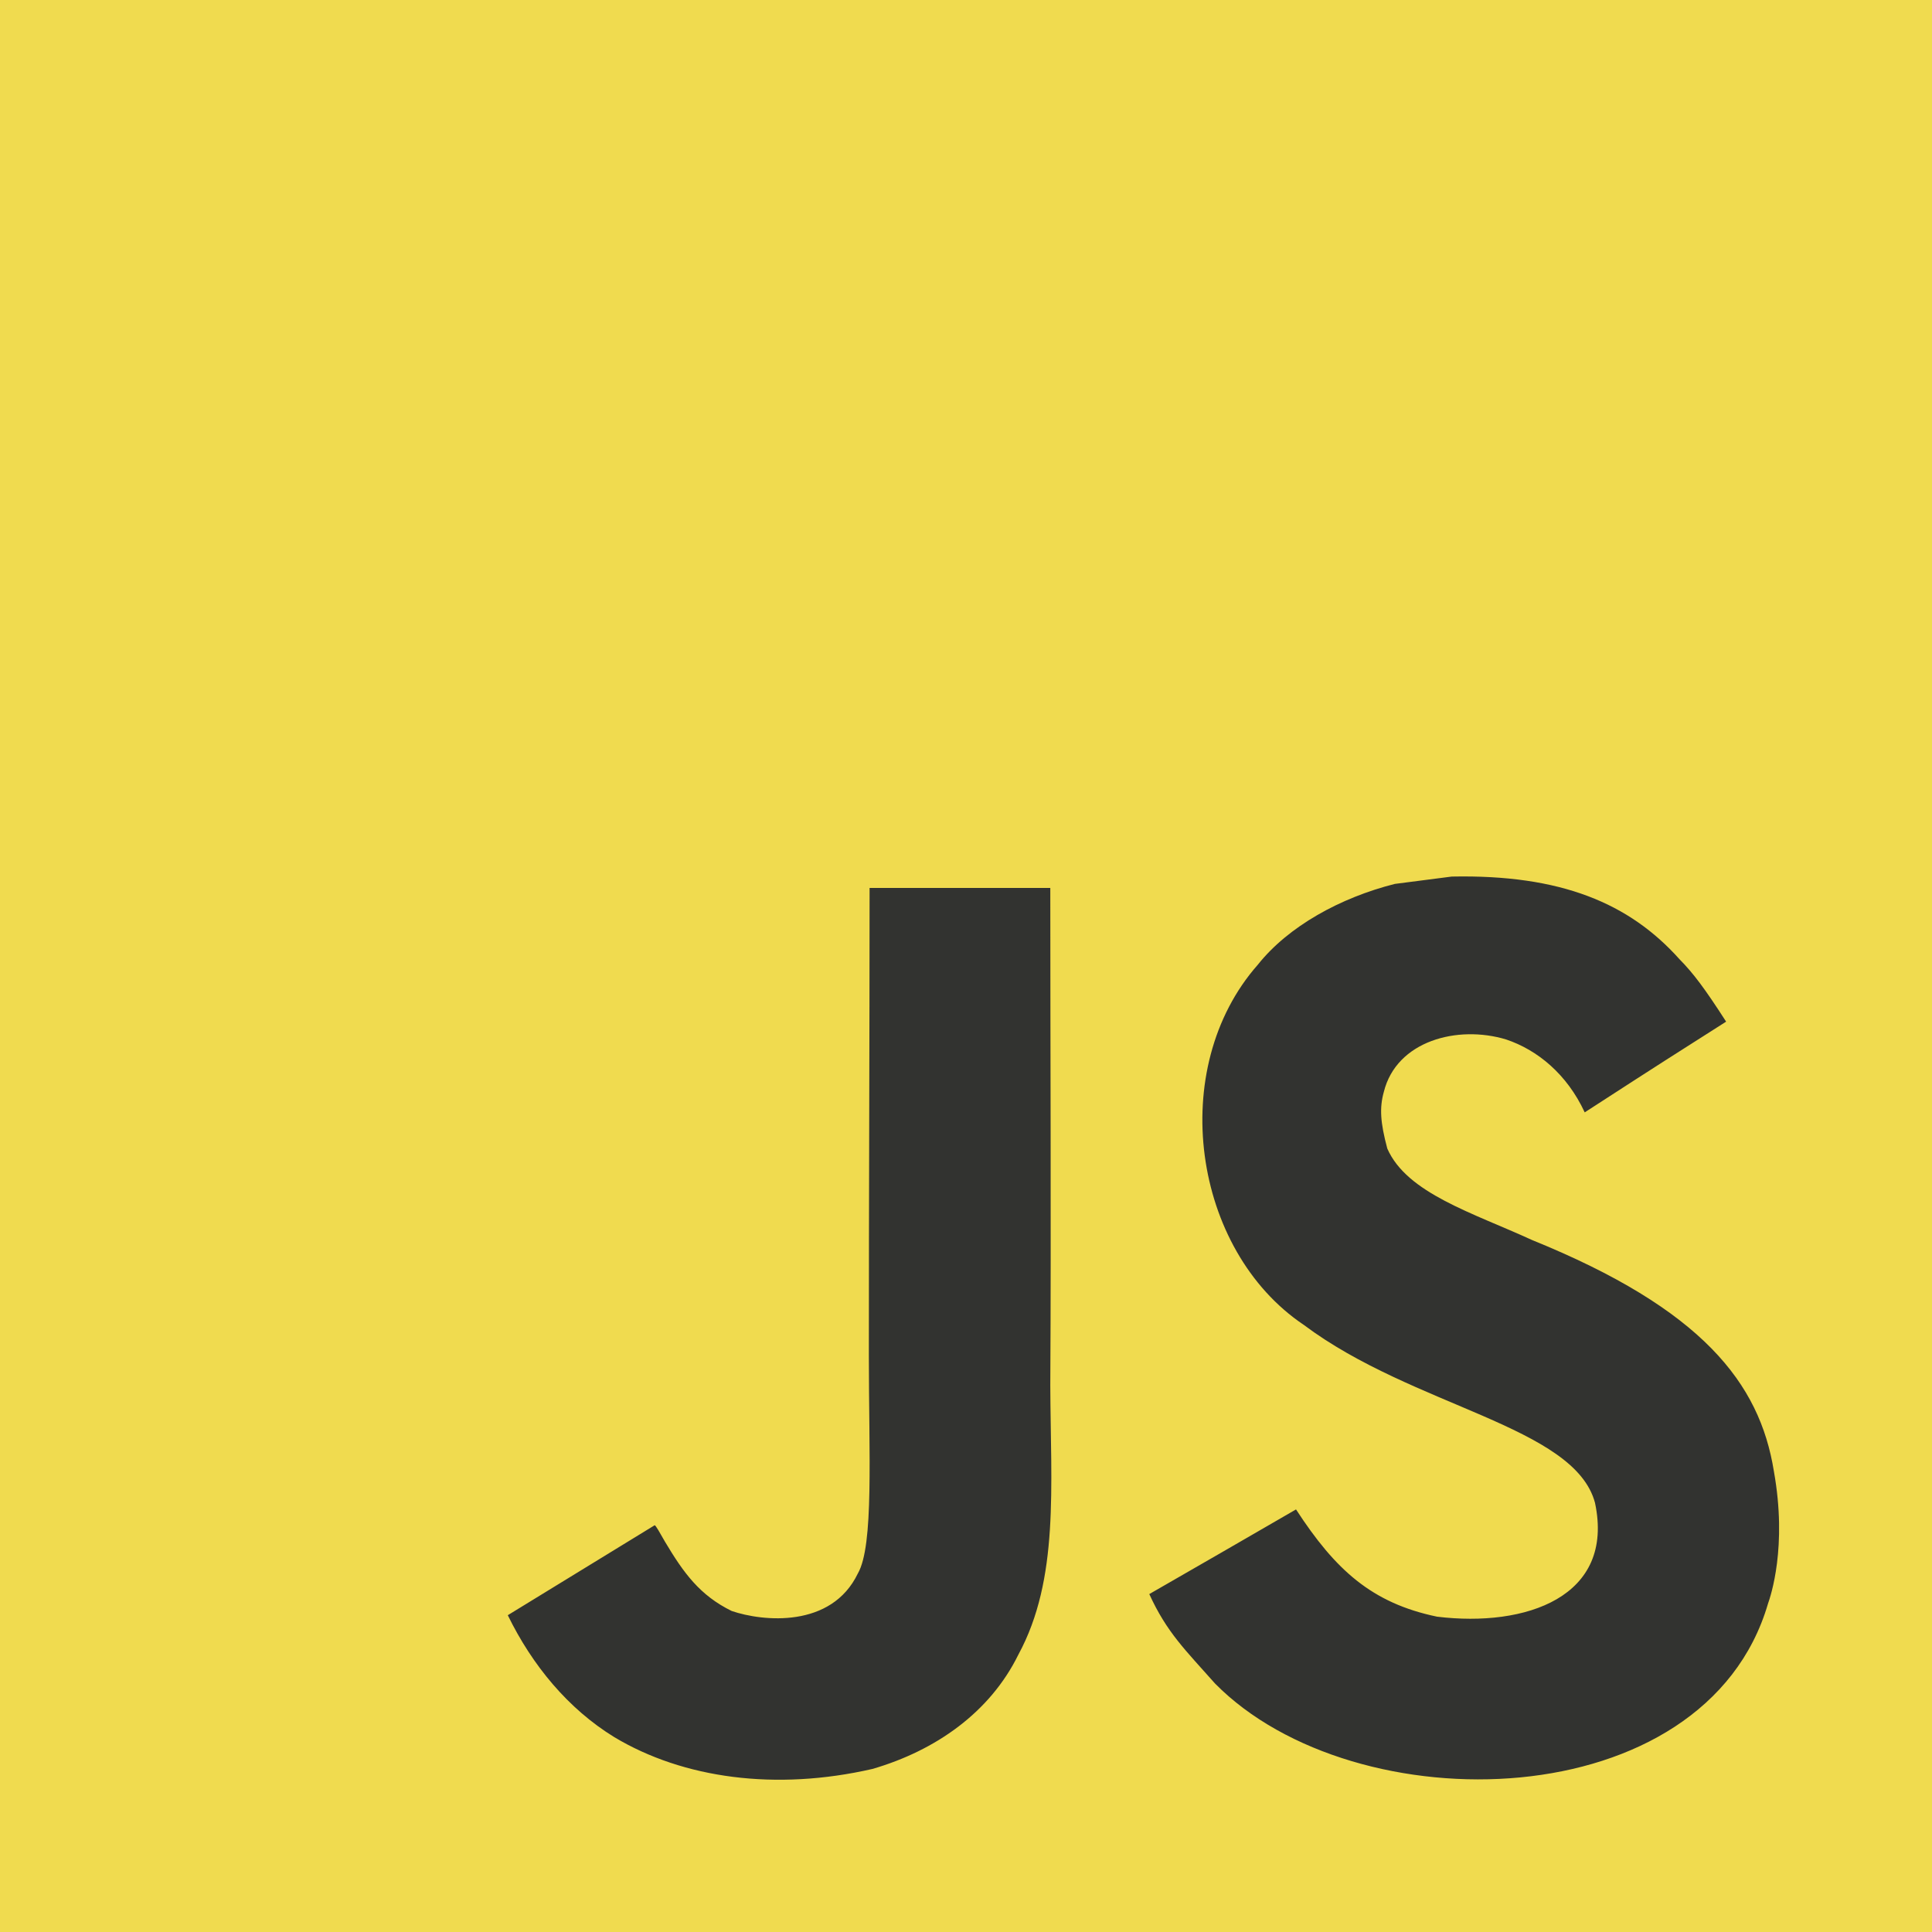
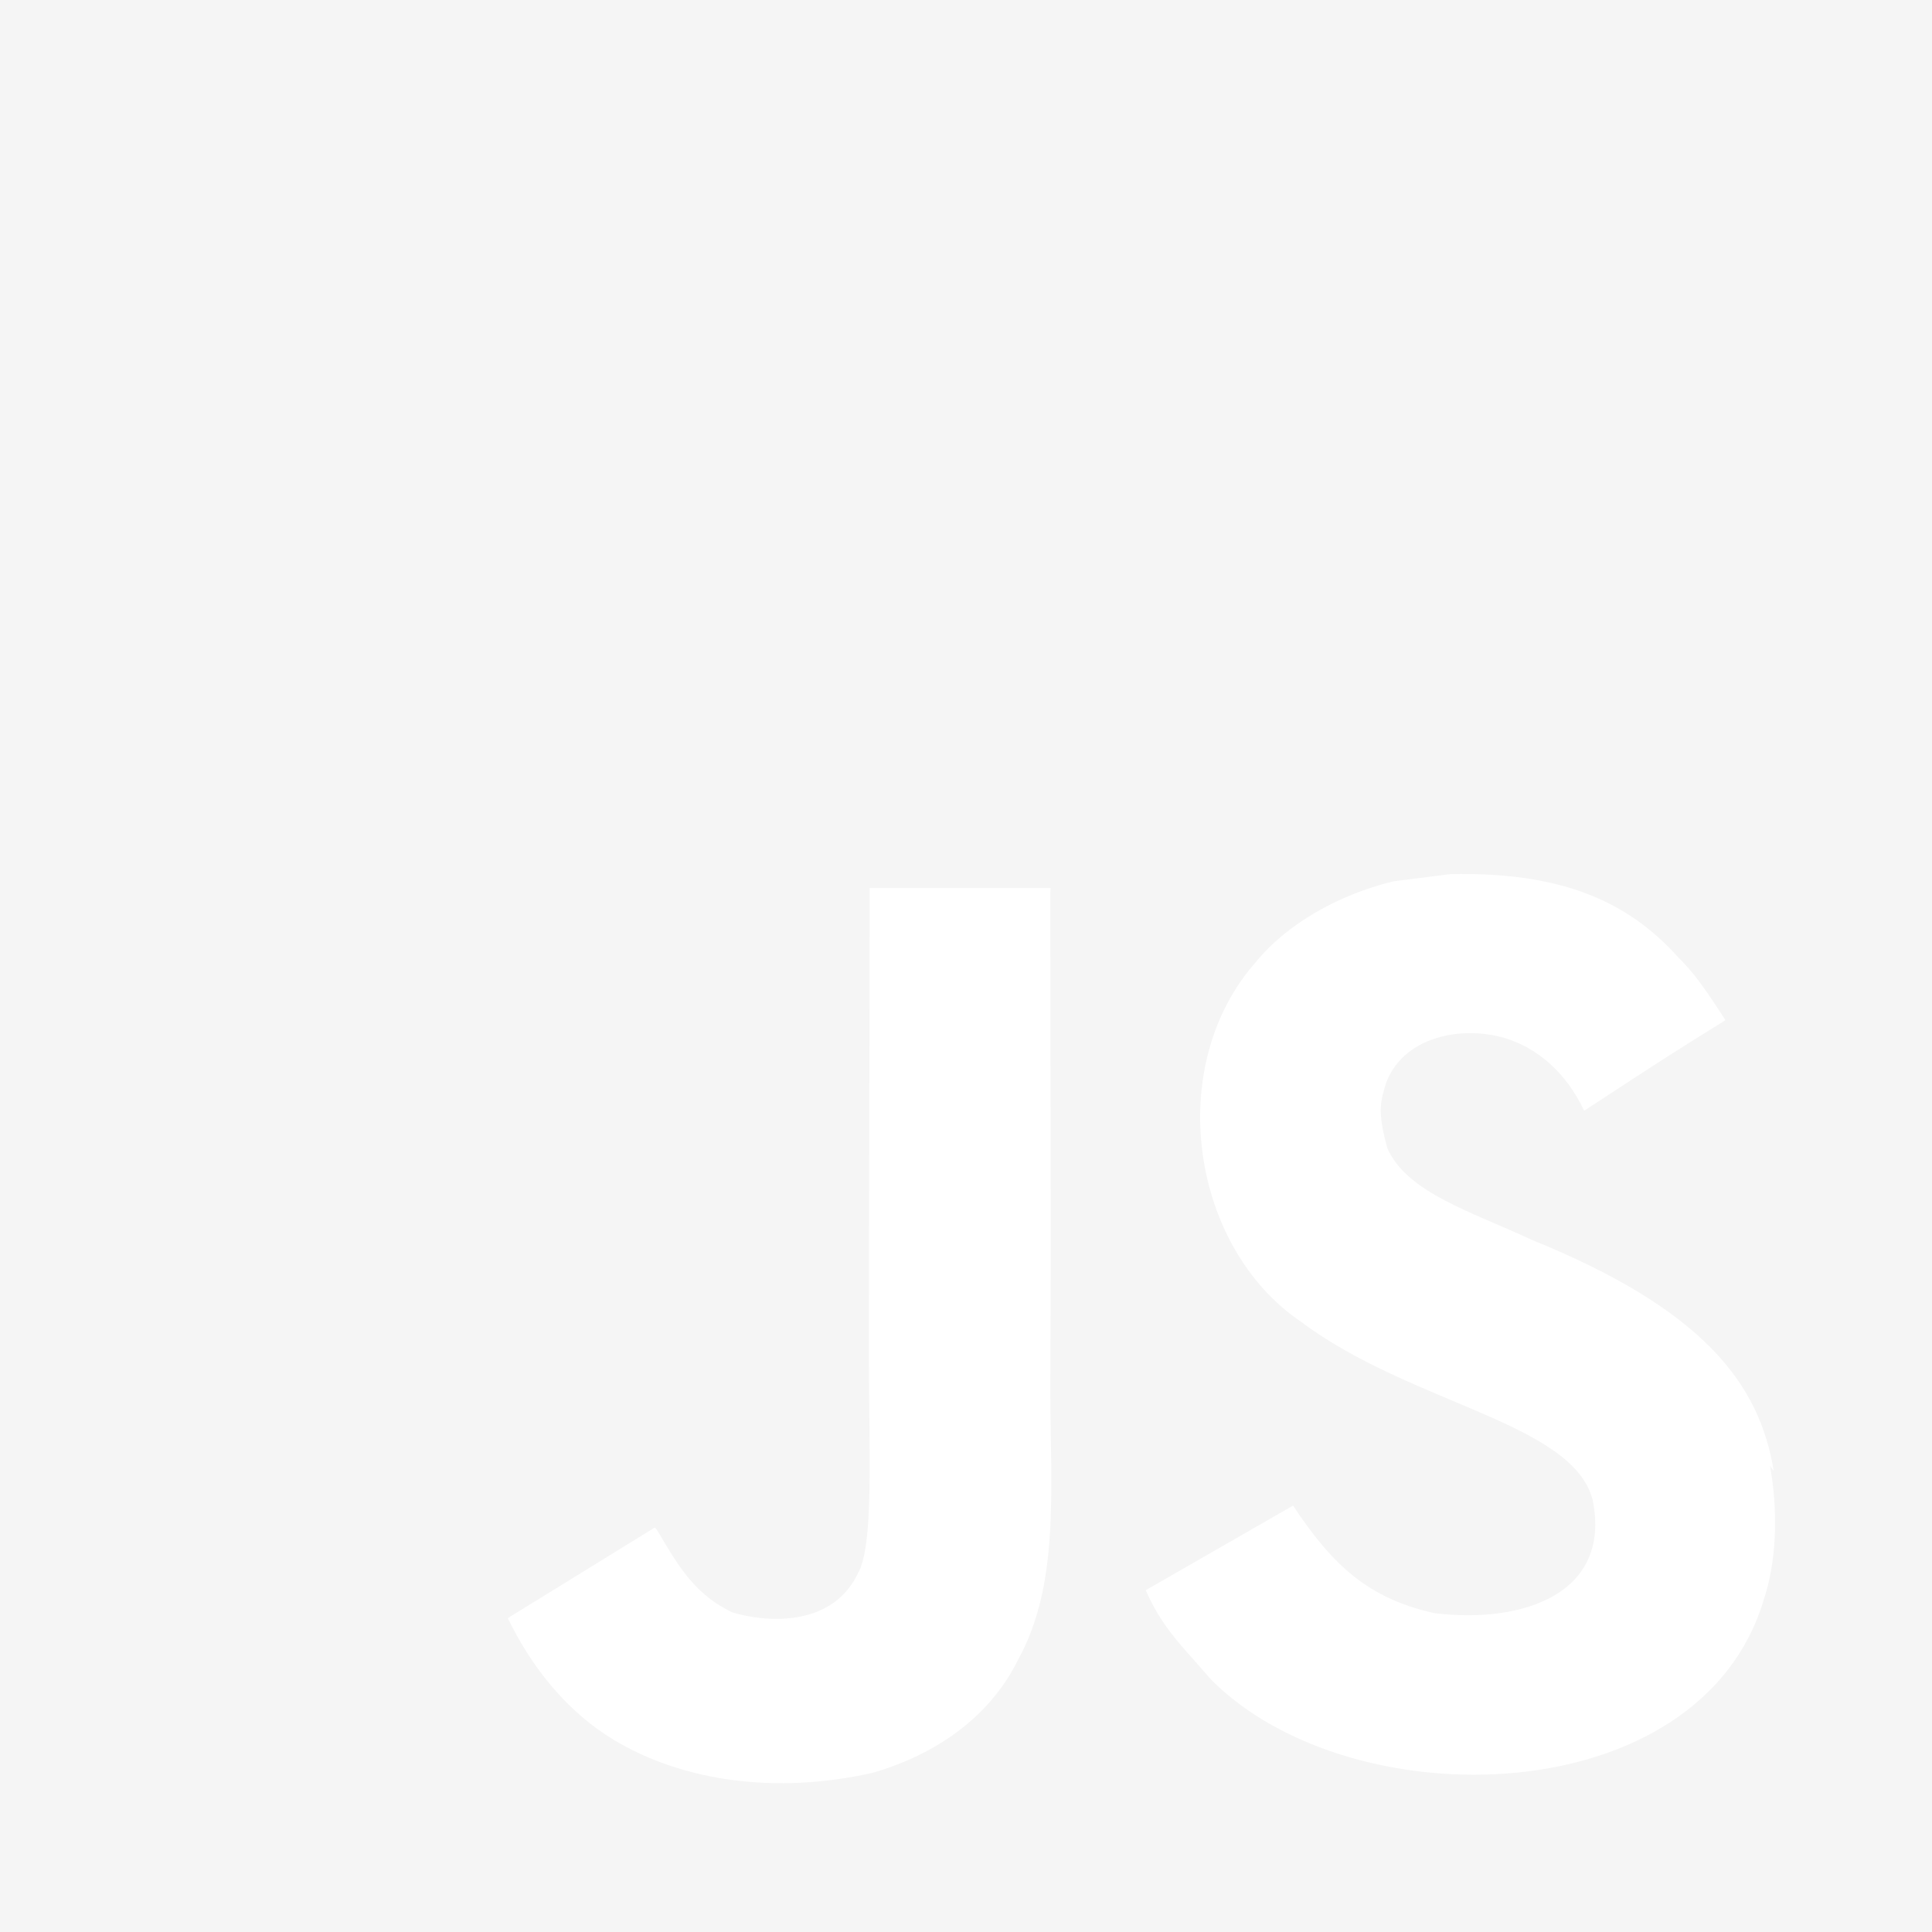
- <svg xmlns="http://www.w3.org/2000/svg" viewBox="0 0 1052 1052">
-   <path fill="#f0db4f" d="M0 0h1052v1052H0z" />
-   <path fill="#323330" d="M965.9 801.1c-7.7-48-39-88.3-131.7-125.9-32.2-14.8-68.1-25.399-78.8-49.8-3.8-14.2-4.3-22.2-1.9-30.8 6.9-27.9 40.2-36.6 66.6-28.6 17 5.7 33.1 18.801 42.8 39.7 45.4-29.399 45.3-29.2 77-49.399-11.6-18-17.8-26.301-25.4-34-27.3-30.5-64.5-46.2-124-45-10.3 1.3-20.699 2.699-31 4-29.699 7.5-58 23.1-74.6 44-49.8 56.5-35.6 155.399 25 196.1 59.7 44.8 147.4 55 158.6 96.9 10.9 51.3-37.699 67.899-86 62-35.6-7.4-55.399-25.5-76.8-58.4-39.399 22.8-39.399 22.8-79.899 46.1 9.6 21 19.699 30.5 35.8 48.7 76.2 77.3 266.899 73.5 301.1-43.5 1.399-4.001 10.6-30.801 3.199-72.101m-394-317.6h-98.4c0 85-.399 169.4-.399 254.4 0 54.1 2.8 103.7-6 118.9-14.4 29.899-51.7 26.2-68.7 20.399-17.3-8.5-26.1-20.6-36.3-37.699-2.8-4.9-4.9-8.7-5.601-9-26.699 16.3-53.3 32.699-80 49 13.301 27.3 32.9 51 58 66.399 37.5 22.5 87.9 29.4 140.601 17.3 34.3-10 63.899-30.699 79.399-62.199 22.4-41.3 17.6-91.3 17.4-146.6.5-90.2 0-180.4 0-270.9" />
+ <svg xmlns="http://www.w3.org/2000/svg" role="img" viewBox="0 0 24 24">
+   <path fill-rule="evenodd" clip-rule="evenodd" fill="#f5f5f5" d="M0 0h24v24H0V0zm22.034 18.276c-.175-1.095-.888-2.015-3.003-2.873-.736-.345-1.554-.585-1.797-1.14-.091-.33-.105-.51-.046-.705.15-.646.915-.84 1.515-.66.39.12.75.42.976.9 1.034-.676 1.034-.676 1.755-1.125-.27-.42-.404-.601-.586-.78-.63-.705-1.469-1.065-2.834-1.034l-.705.089c-.676.165-1.32.525-1.71 1.005-1.14 1.291-.811 3.541.569 4.471 1.365 1.02 3.361 1.244 3.616 2.205.24 1.17-.87 1.545-1.966 1.41-.811-.18-1.26-.586-1.755-1.336l-1.83 1.051c.21.48.45.689.81 1.109 1.74 1.756 6.09 1.666 6.871-1.004.029-.09.24-.705.074-1.65l.046.067zm-8.983-7.245h-2.248c0 1.938-.009 3.864-.009 5.805 0 1.232.063 2.363-.138 2.711-.33.689-1.18.601-1.566.48-.396-.196-.597-.466-.83-.855-.063-.105-.11-.196-.127-.196l-1.825 1.125c.305.63.75 1.172 1.324 1.517.855.51 2.004.675 3.207.405.783-.226 1.458-.691 1.811-1.411.51-.93.402-2.07.397-3.346.012-2.054 0-4.109 0-6.179l.004-.056z" />
</svg>
